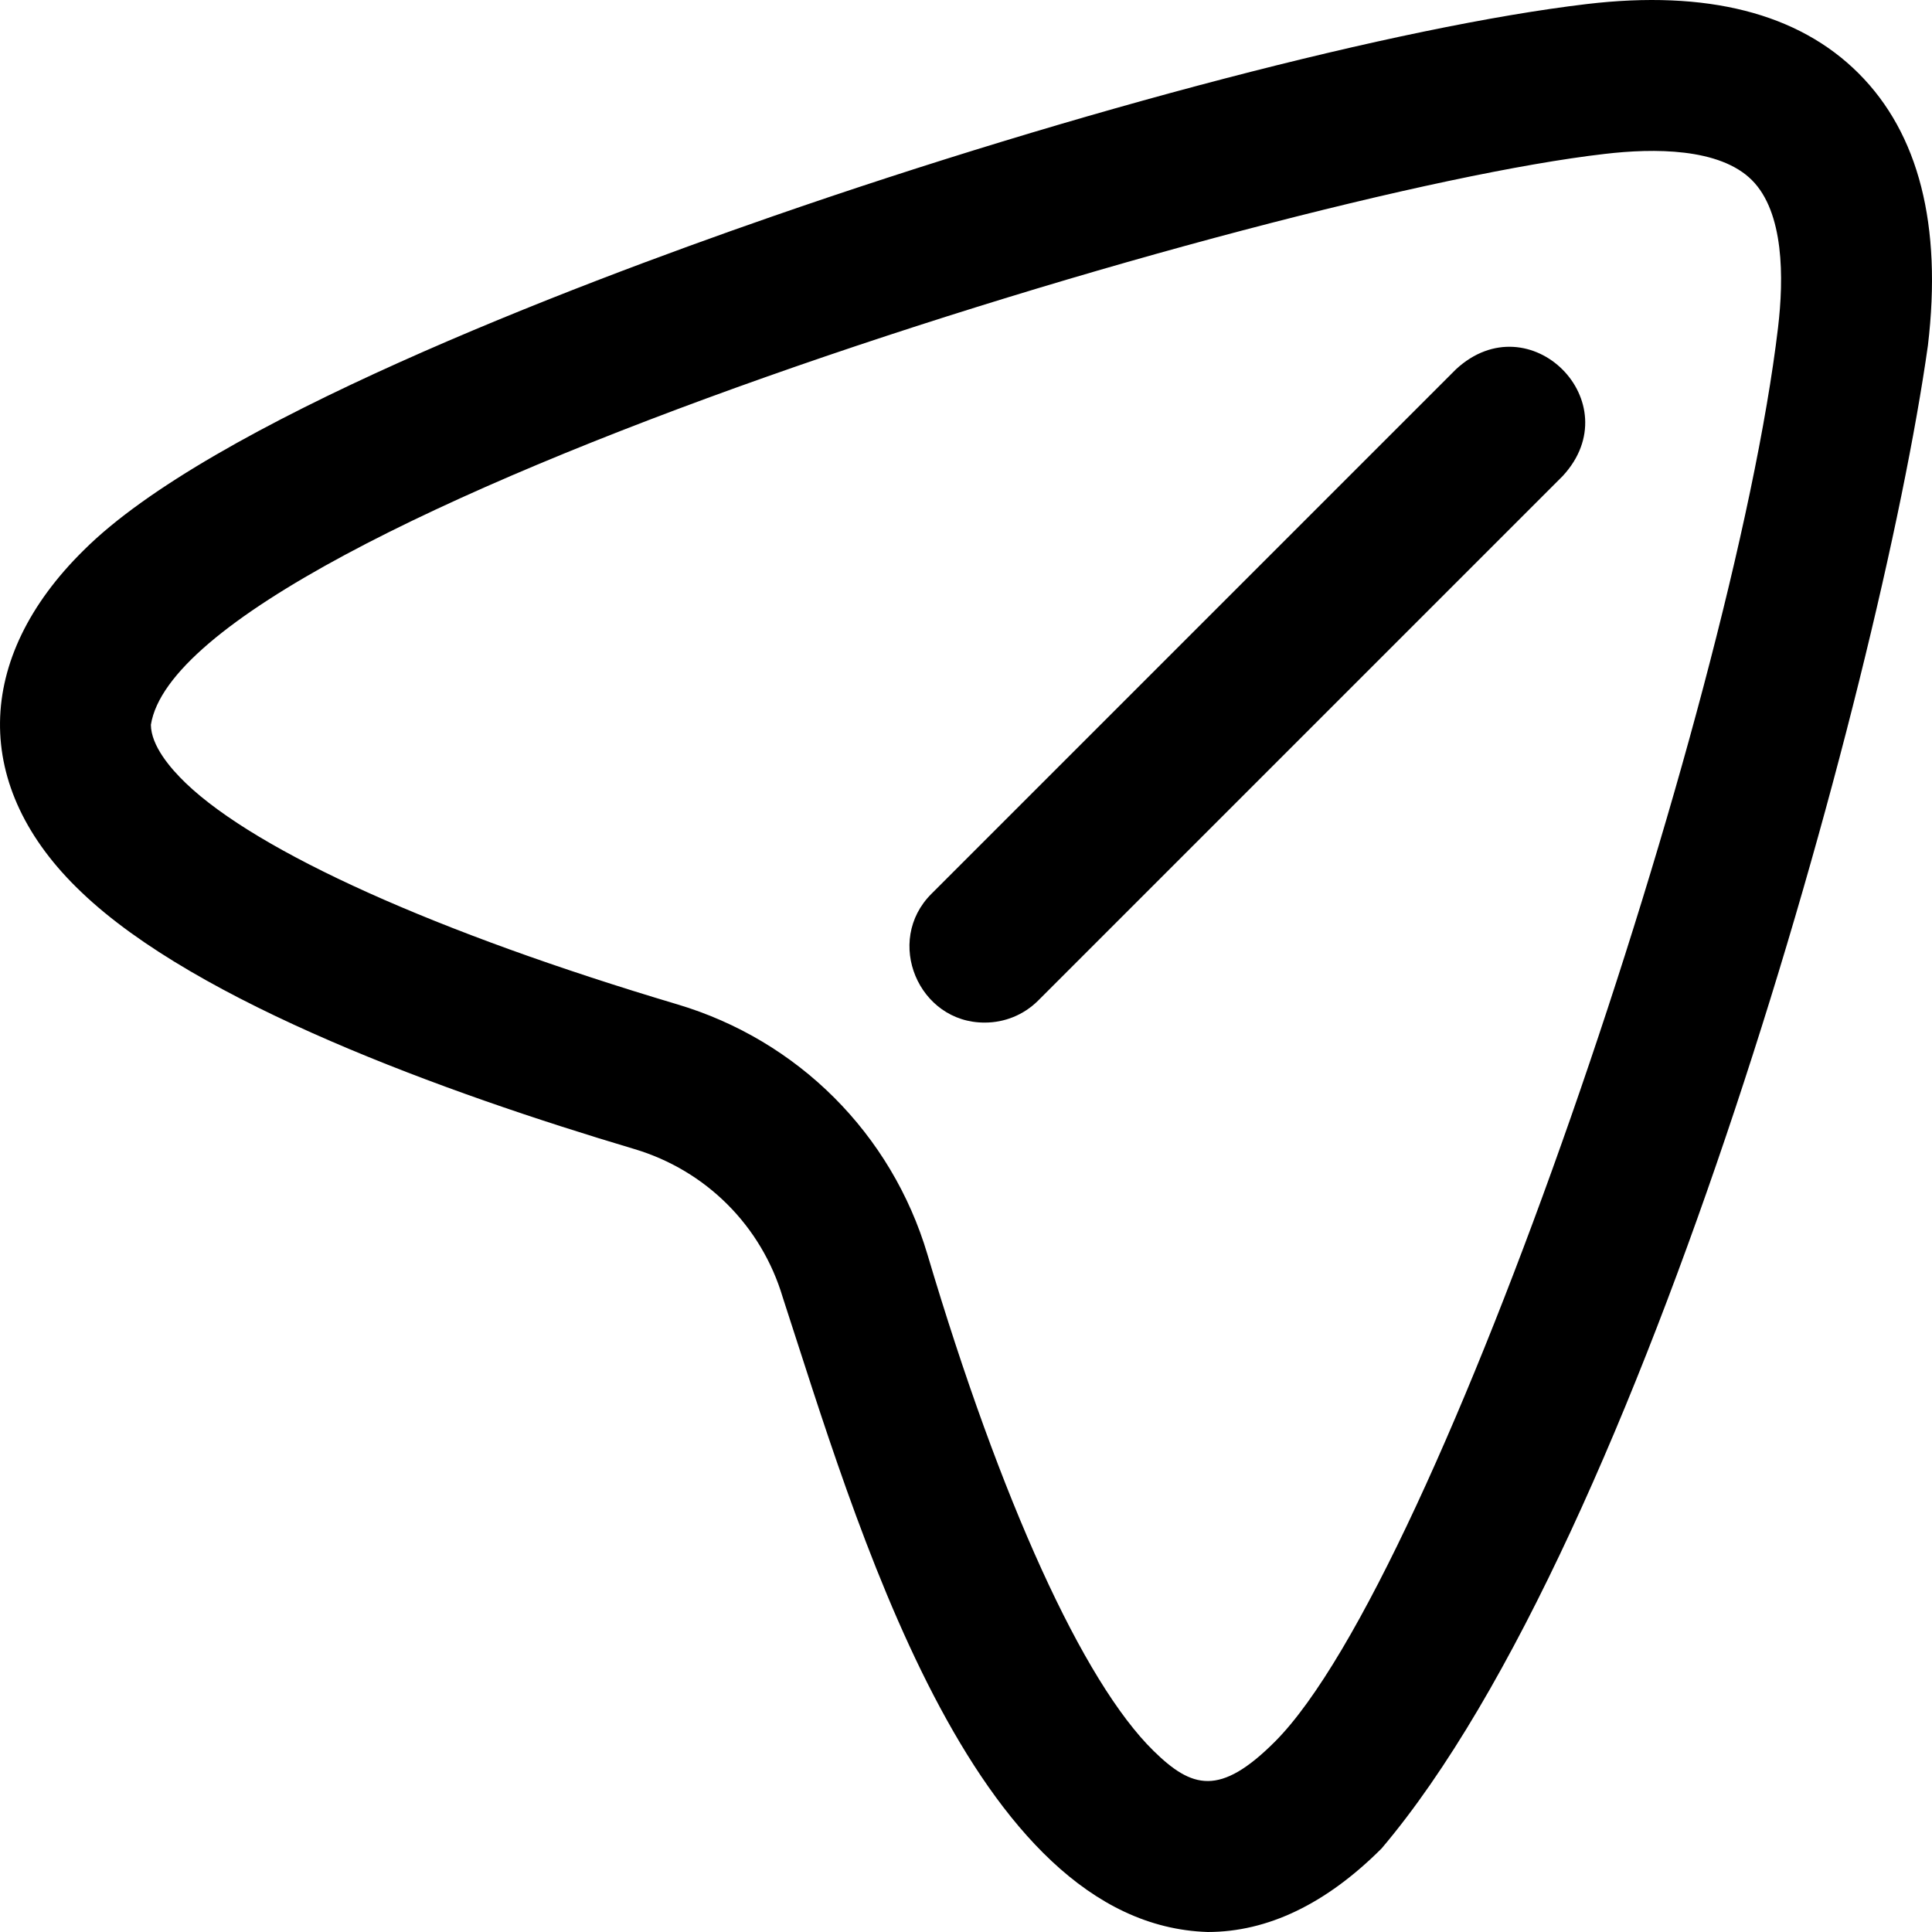
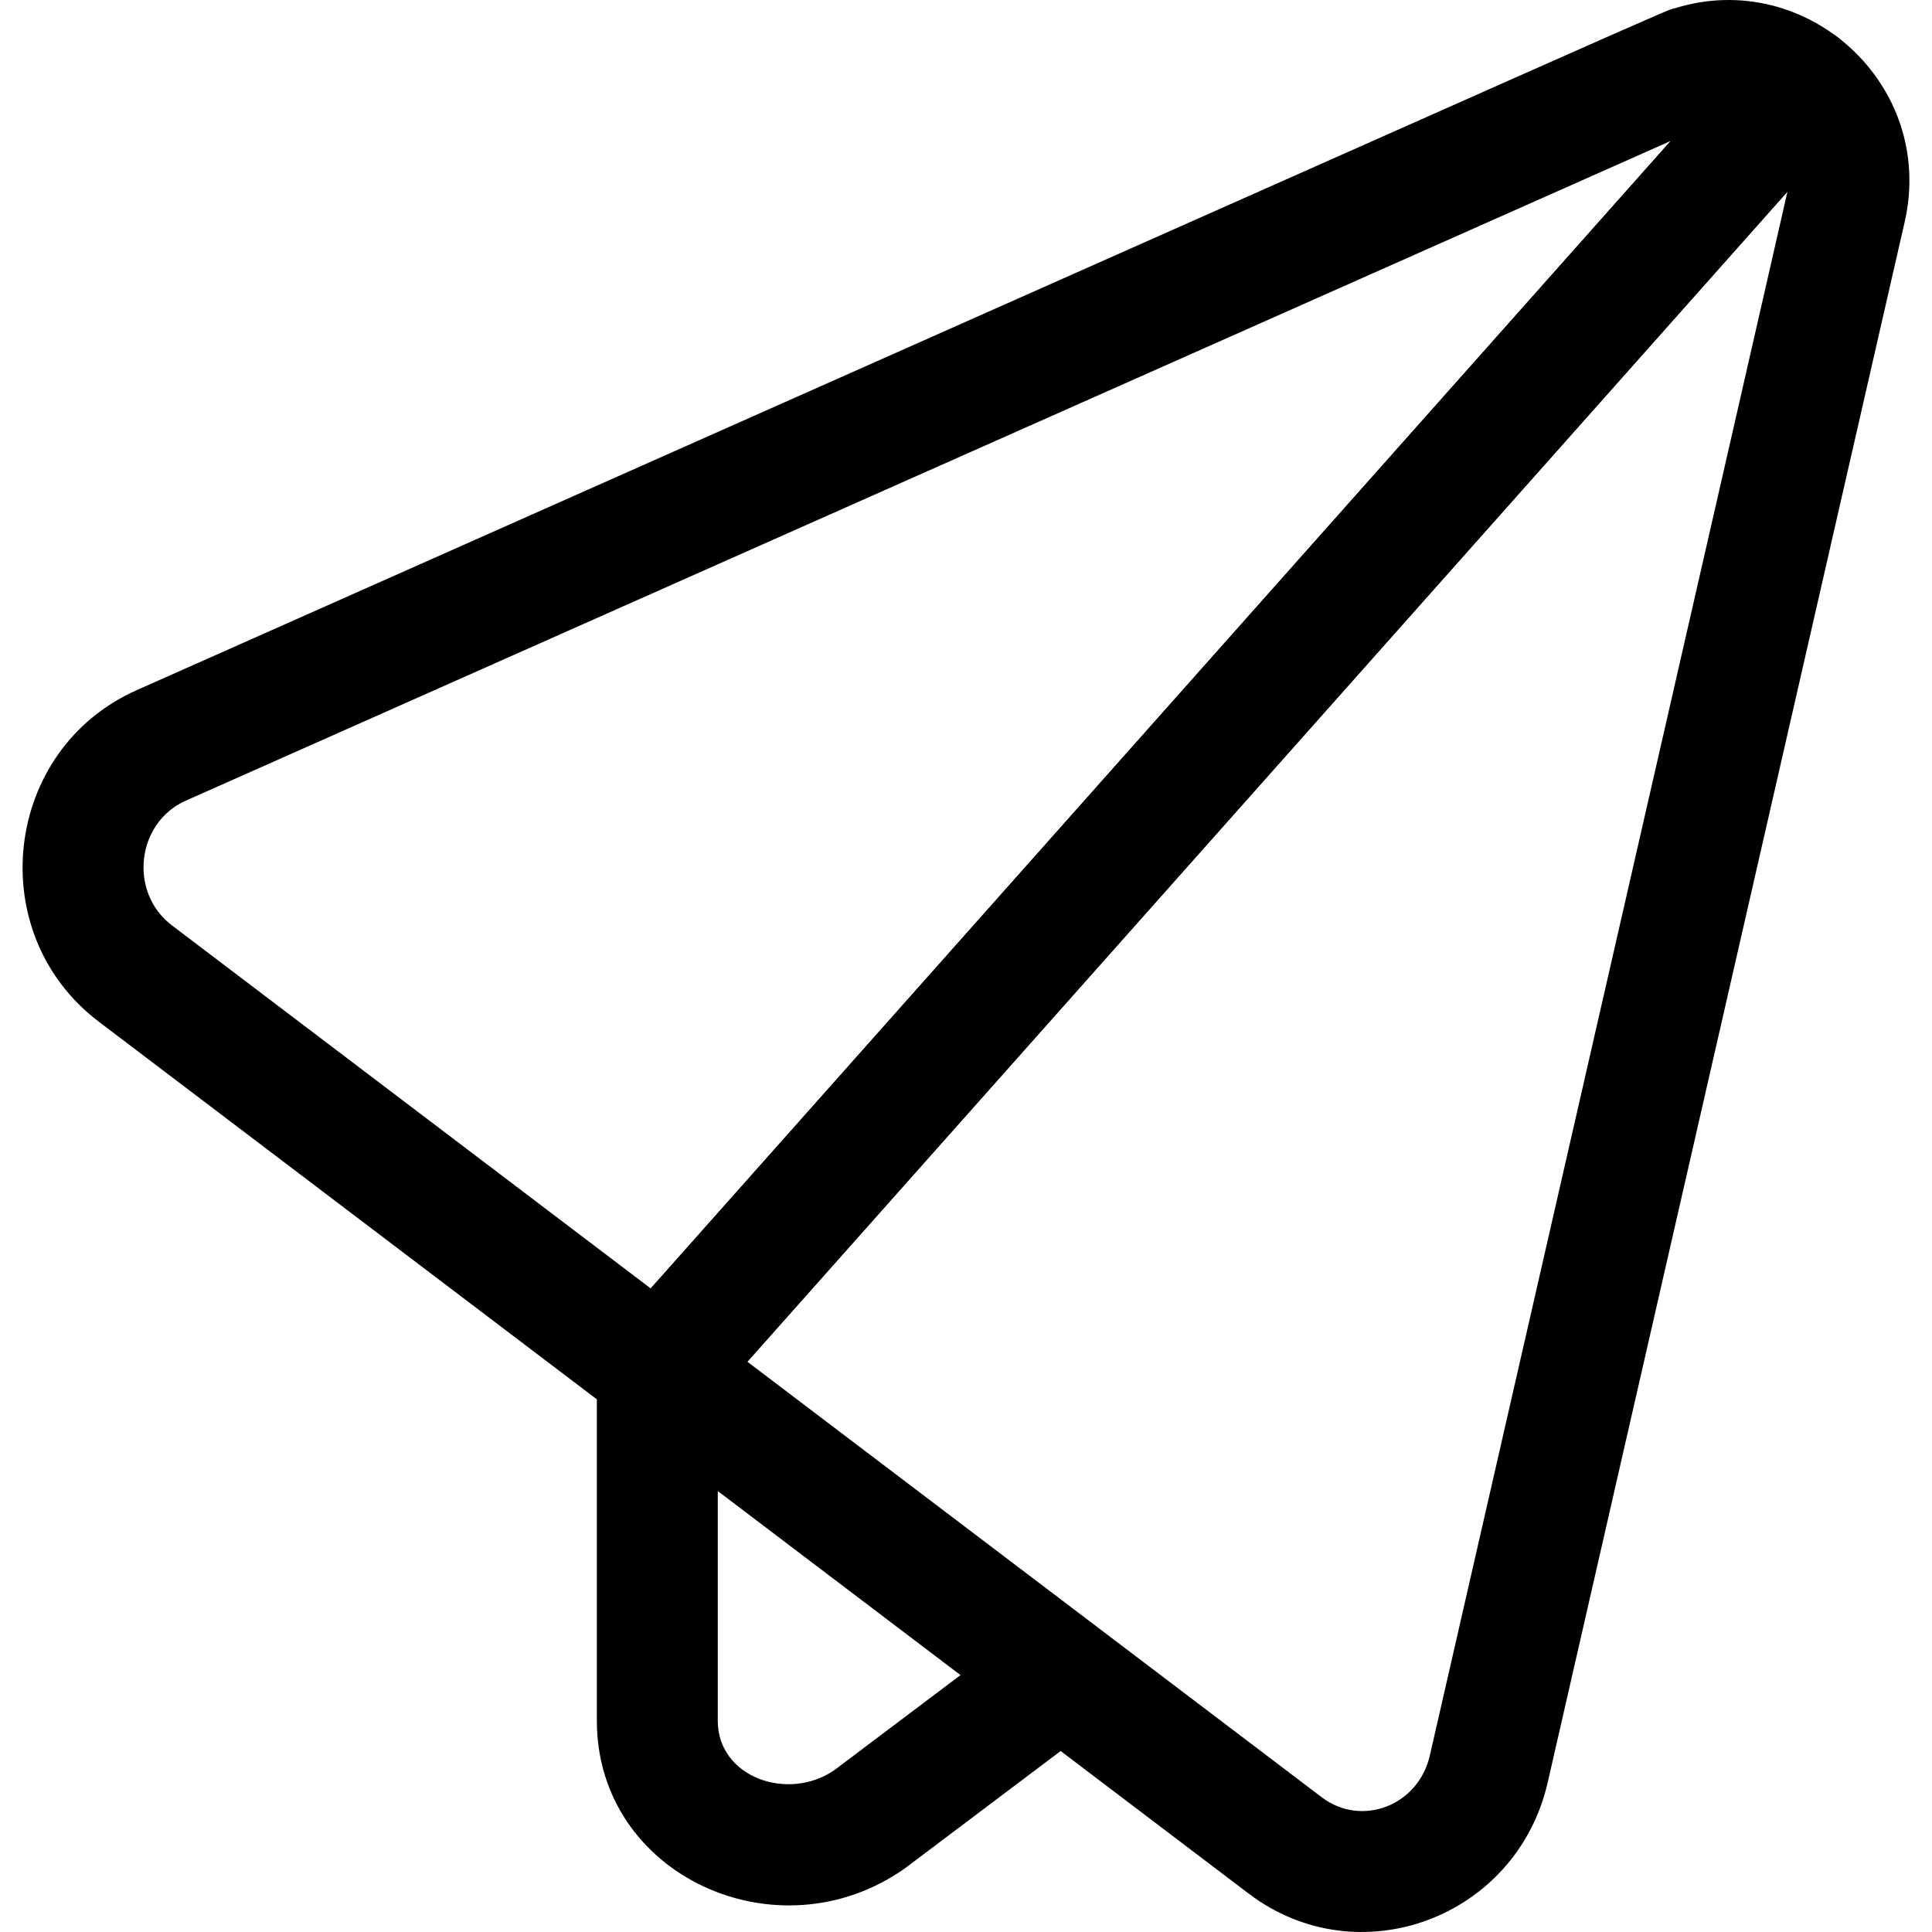
- <svg xmlns="http://www.w3.org/2000/svg" id="Layer_1" enable-background="new 0 0 511.99 511.99" height="512" viewBox="0 0 511.99 511.99" width="512">
-   <path d="m492.544 19.444c-15.968-15.968-40.216-22.147-72.076-18.366-49.588 5.886-134.385 28.009-216.03 56.361-53.713 18.652-148.822 54.943-182.301 88.422-28.925 28.502-29.901 62.717-.574 90.555 30.544 29.291 96.531 53.187 146.509 68.074 19.012 5.664 33.728 20.369 39.364 39.335 19.328 59.191 49.87 166.217 112.623 168.164 15.881 0 31.377-7.445 46.069-22.138 69.392-81.83 132.003-307.515 144.784-398.332 3.78-31.856-2.399-56.106-18.368-72.075zm-21.355 67.362c-12.063 101.628-89.823 331.239-133.346 374.762-14.57 14.568-21.973 12.391-32.142 2.427-18.672-18.295-40.513-66.248-59.924-131.564-9.5-31.964-34.28-56.74-66.287-66.275-63.726-18.983-111.198-40.346-130.243-58.61-4.193-4.021-9.203-9.968-9.26-15.471 8.555-54.117 297.454-141.173 385.195-151.276 13.109-1.555 30.53-1.616 39.077 6.93 8.547 8.547 8.487 25.967 6.93 39.077zm-210.19 184.184c-17.561.106-26.752-21.608-14.142-34.142l139-139c19.511-18.017 46.294 8.795 28.284 28.284l-139 139c-3.906 3.905-9.024 5.858-14.142 5.858z" />
+ <svg xmlns="http://www.w3.org/2000/svg" id="Layer_1" enable-background="new 0 0 511.333 511.333" height="512" viewBox="0 0 511.333 511.333" width="512">
+   <path d="m174.342 378.698c-13.65 0-21.168-16.262-11.953-26.63l302.319-340.11c5.871-6.605 15.983-7.198 22.589-1.329 6.604 5.871 7.199 15.984 1.329 22.589l-302.319 340.11c-3.161 3.555-7.553 5.37-11.965 5.37z" />
+   <path d="m443.411 2.145c-4.343 1.327 24.372-11.23-407.219 180.511-35.356 15.708-40.952 64.299-10.041 87.751l131.818 99.951v85.091c0 40.928 47.862 62.777 81.481 39.065.318-.225-1.713 1.3 41.269-31.081l49.785 37.75c28.984 21.98 70.903 6.49 79.127-29.469l94.466-412.954c8.313-36.338-25.976-67.317-60.686-56.615zm-1.235 35.161-269.953 303.699-126.733-96.097c-11.459-8.69-9.456-27.163 3.698-33.008 16.191-7.193 368.133-163.551 392.988-174.594zm-221.346 431.182c-12.239 8.442-30.86 1.922-30.86-13.039v-60.82l64.244 48.71zm157.609-3.908c-3.081 13.464-18.169 19.017-28.6 11.106l-152.04-115.287 275.283-309.694c-.152.88-93.355 408.246-94.643 413.875z" />
</svg>
